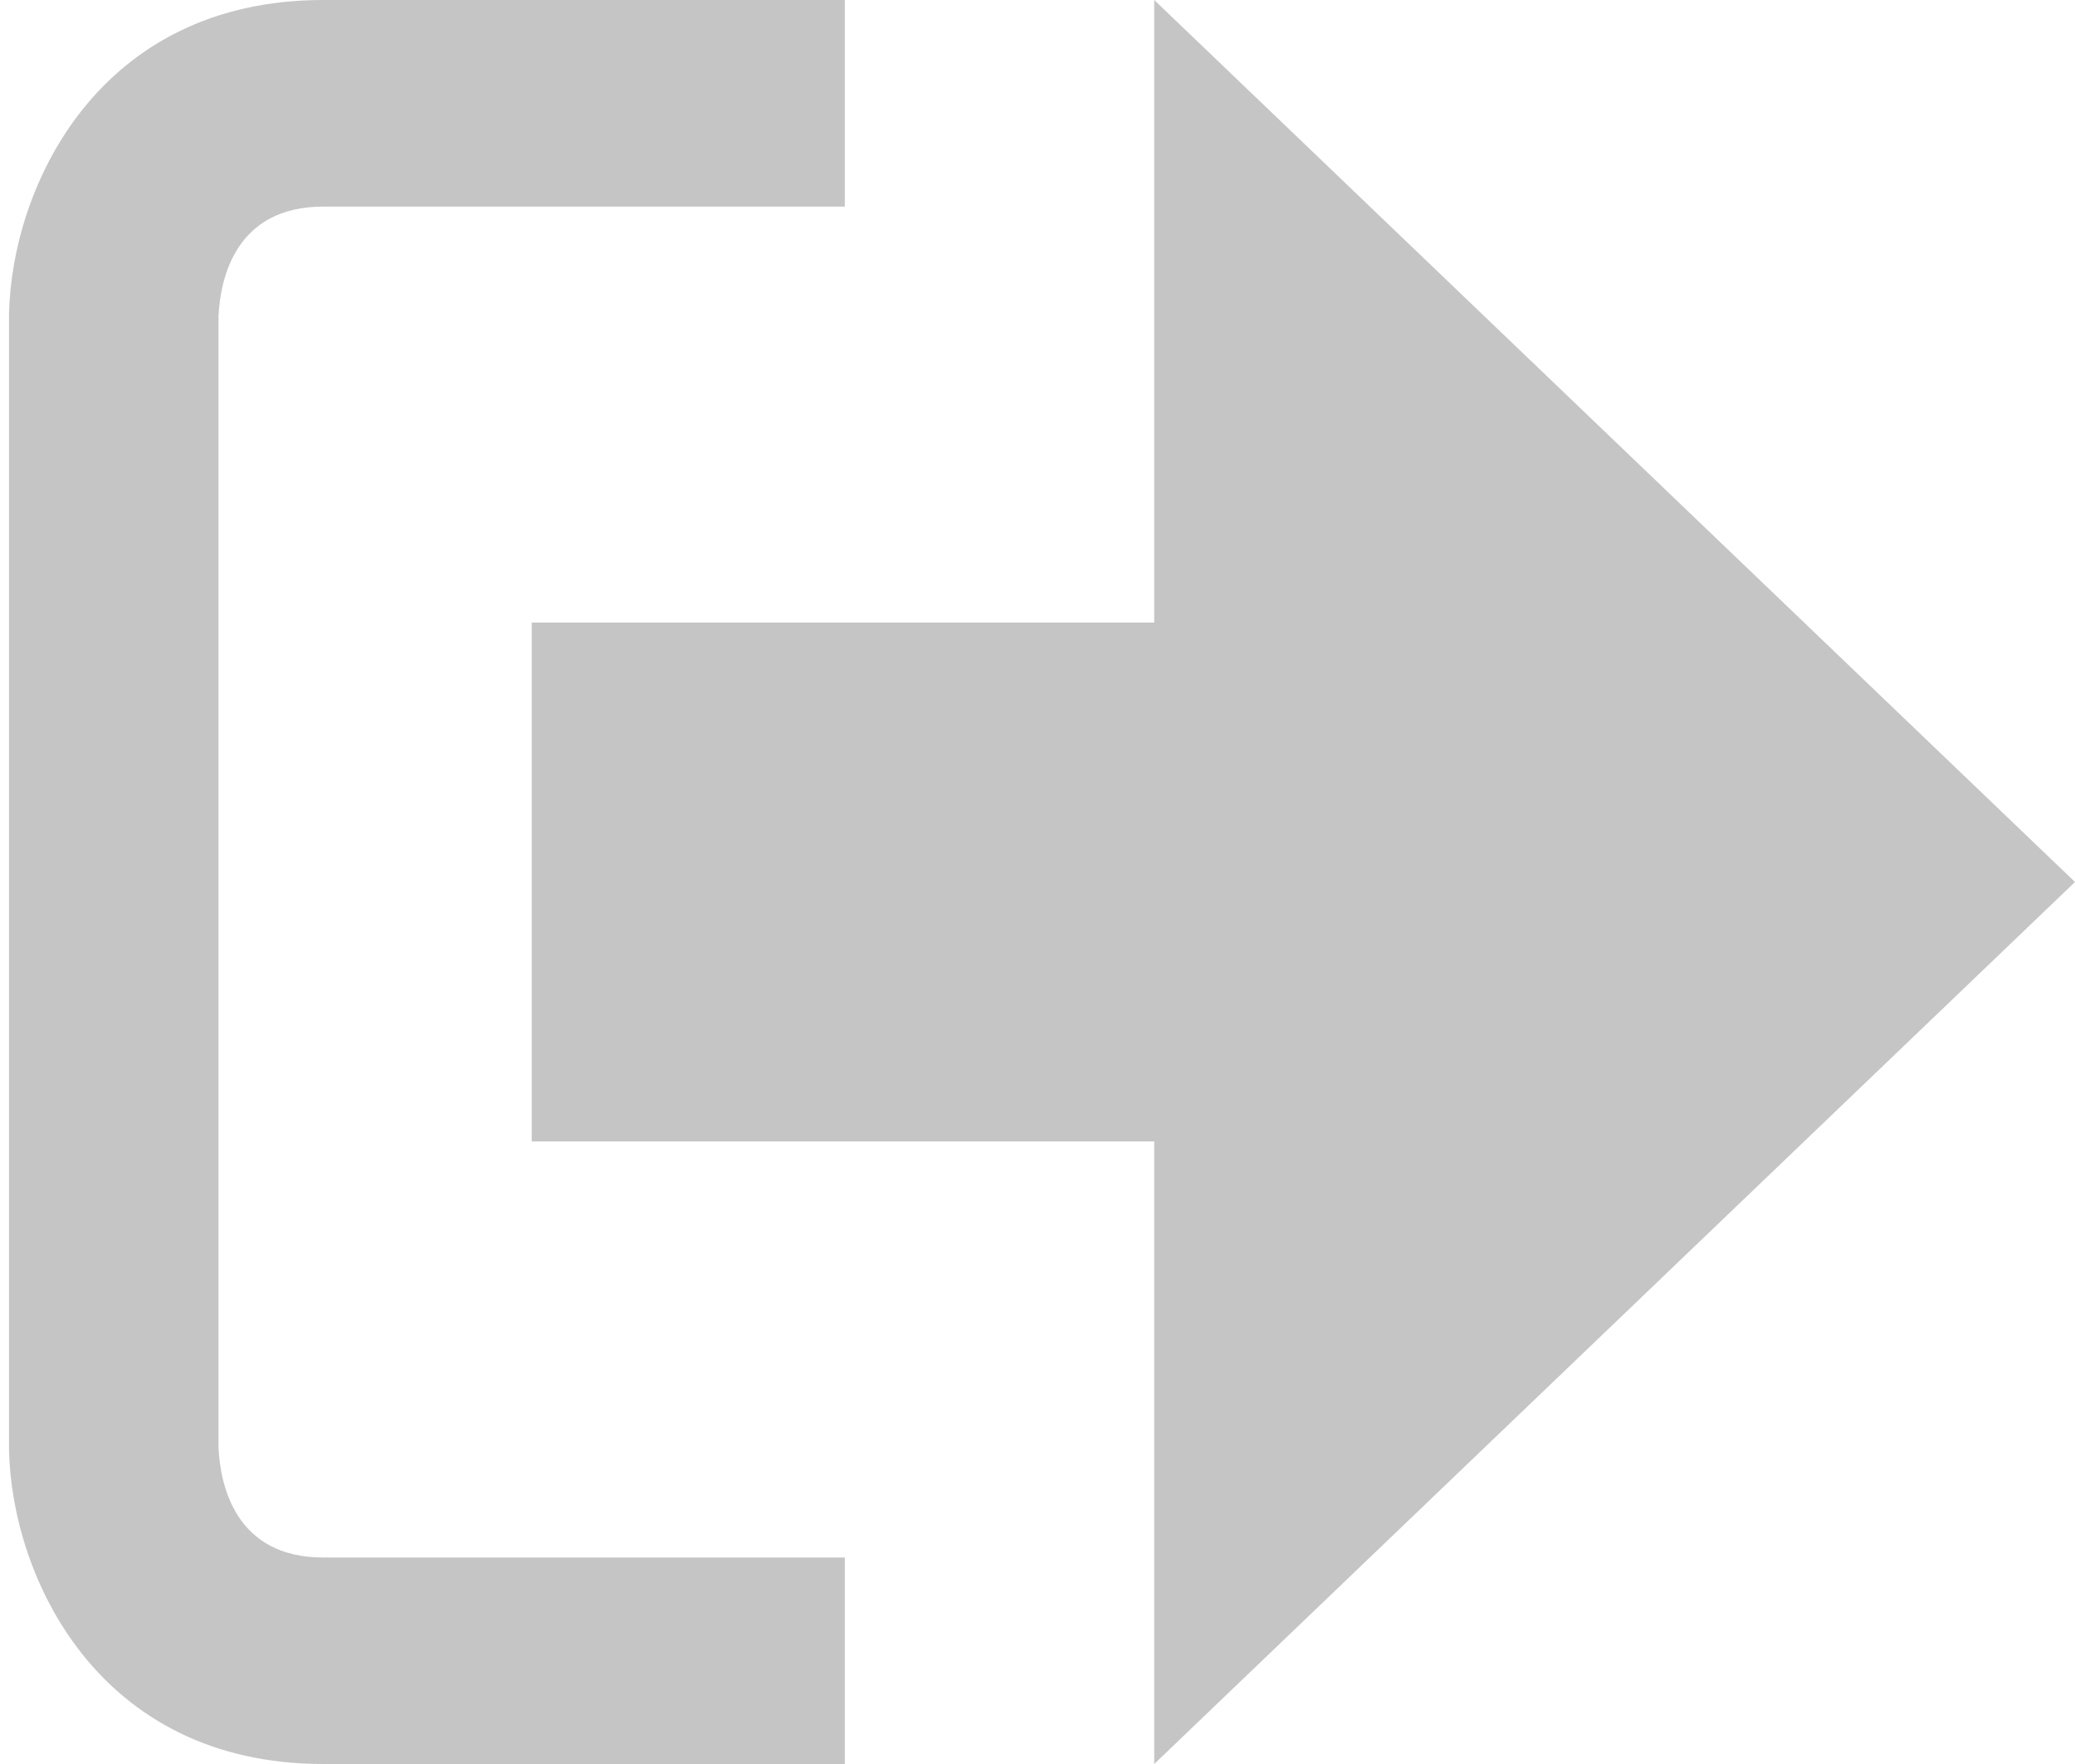
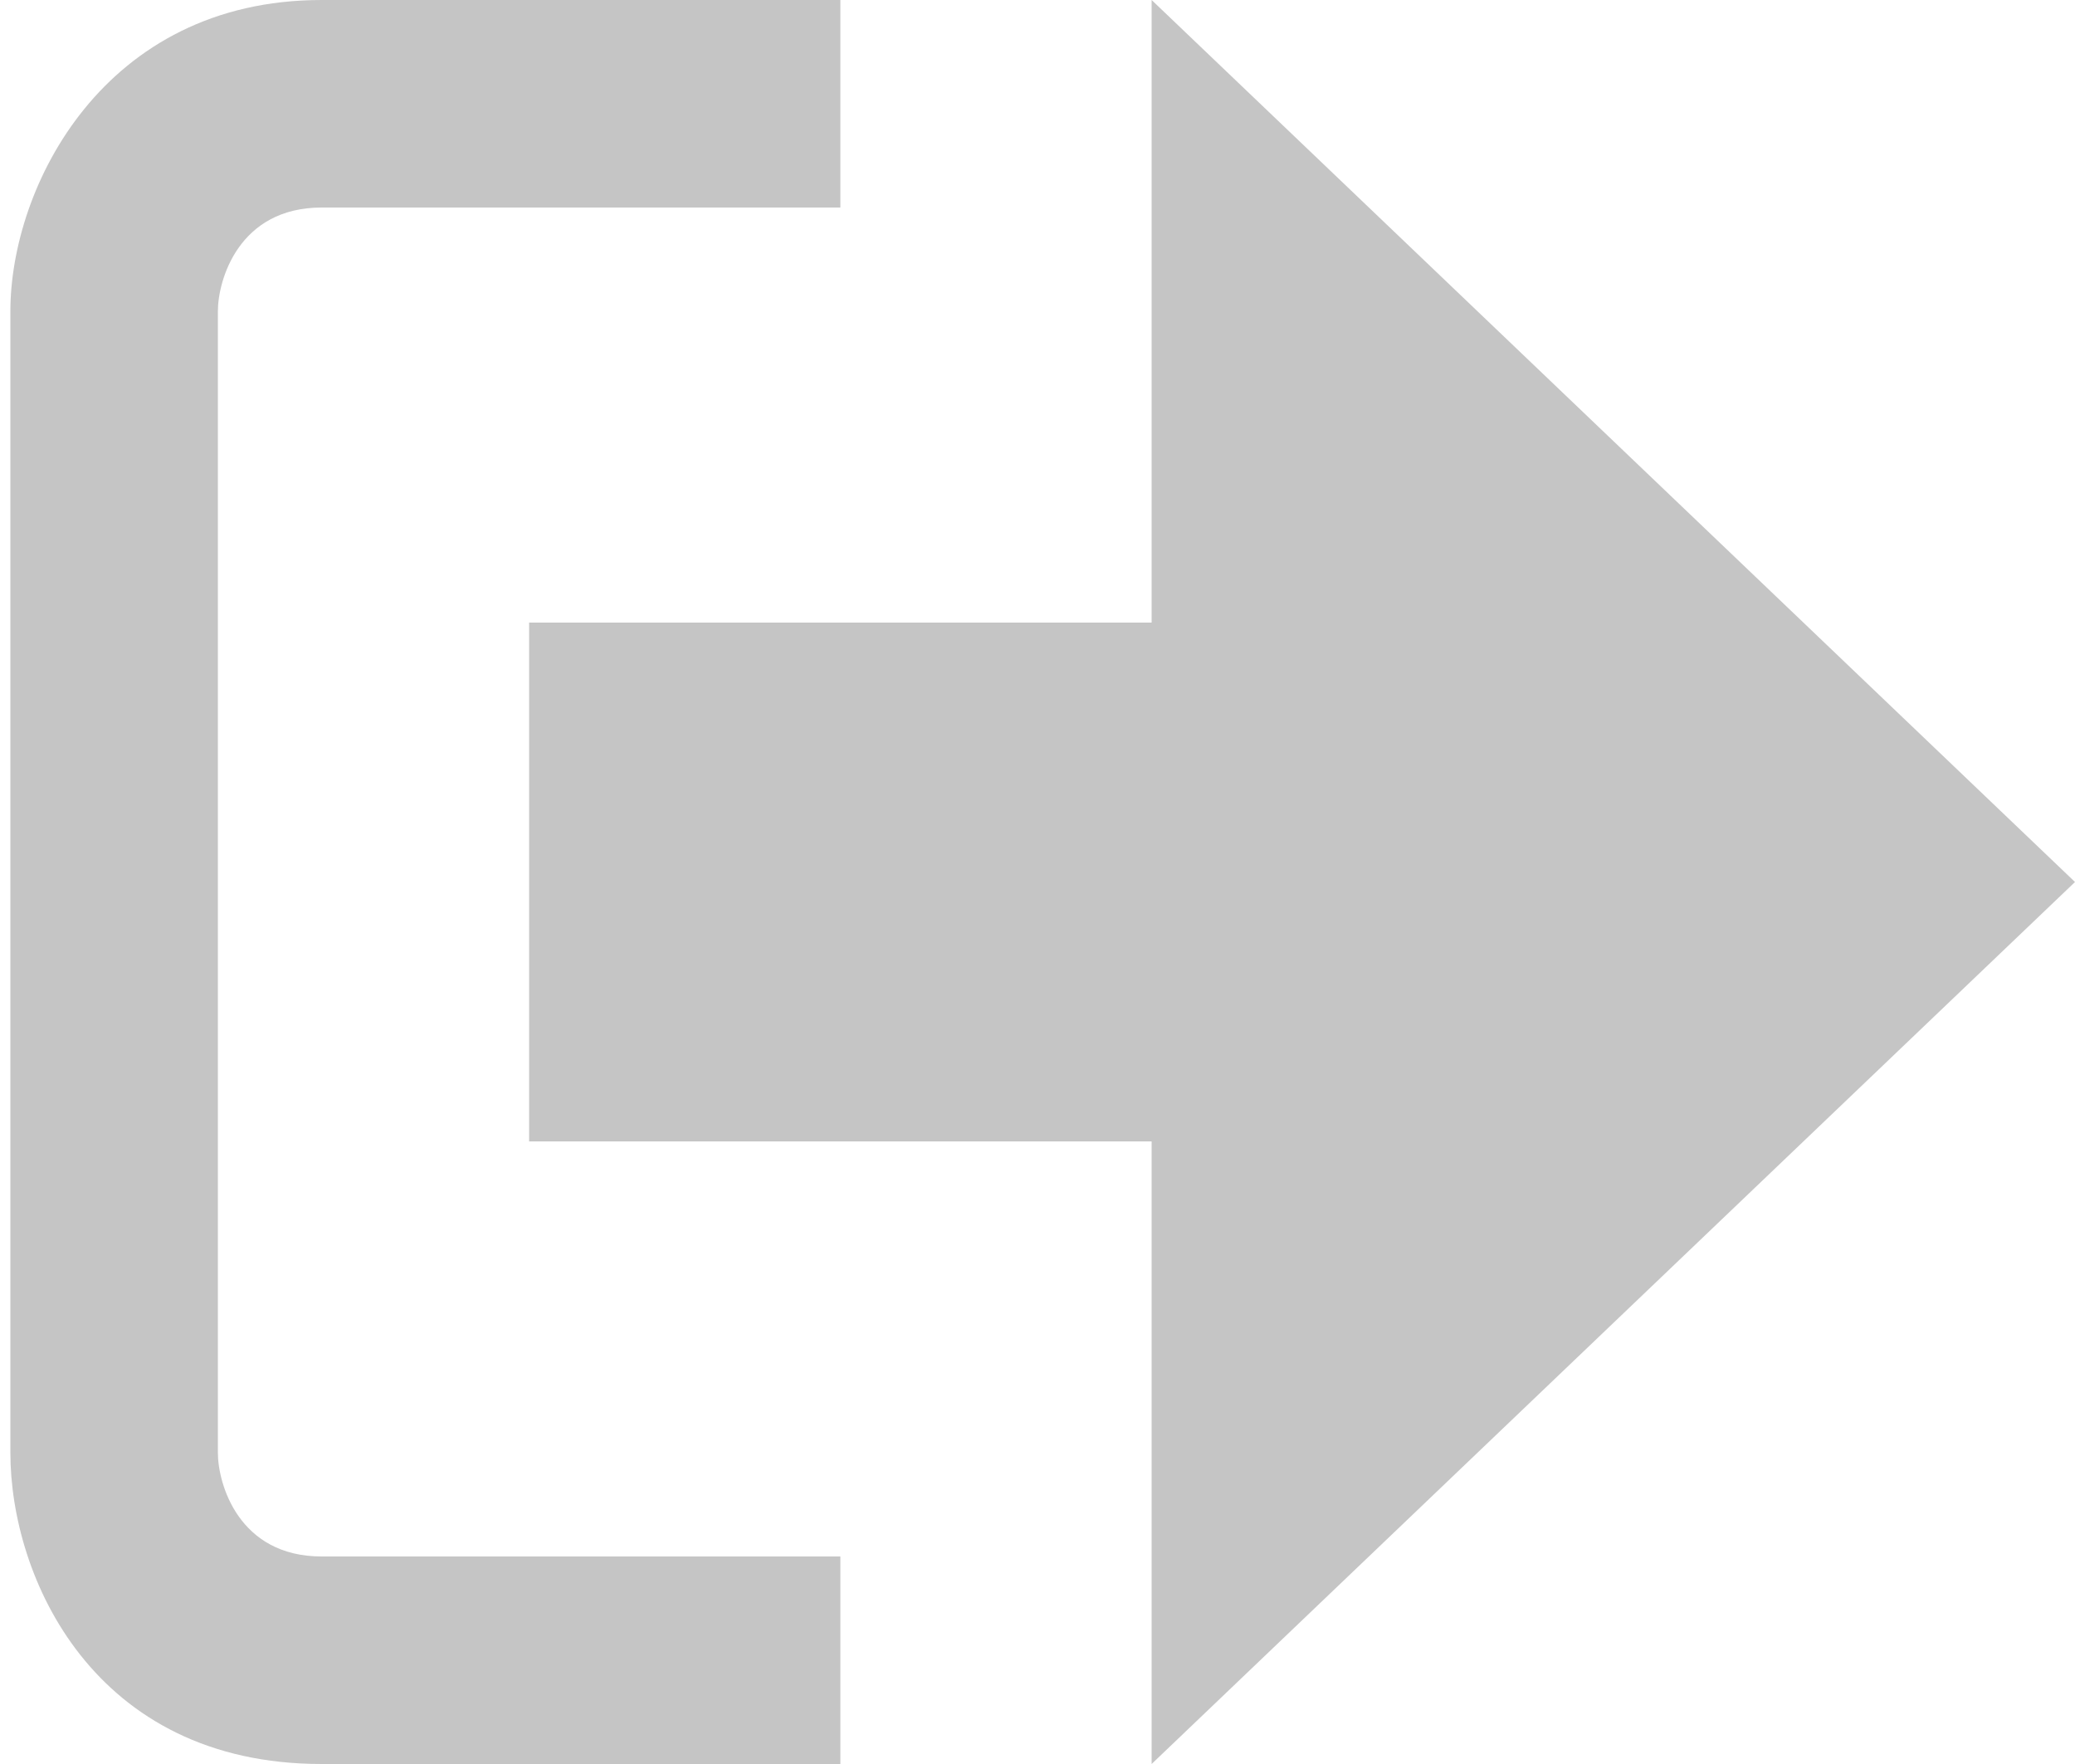
- <svg xmlns="http://www.w3.org/2000/svg" width="20" height="17" viewBox="0 0 20 17" fill="none">
-   <path d="M20 8.5L11.125 0V6H5.125V11H11.125V17L20 8.5Z" fill="#C5C5C5" />
-   <path d="M2.106 13.952V3.048C2.124 2.672 2.277 1.991 3.116 1.991H8.143V0H3.116C0.938 0 0.112 1.81 0.087 3.027V13.973C0.112 15.189 0.938 17 3.116 17H8.143V15.01H3.116C2.277 15.01 2.124 14.327 2.106 13.952Z" fill="#C5C5C5" />
+ <svg xmlns="http://www.w3.org/2000/svg" width="20" height="17" fill="none">
+   <path d="M20 8.5L11.1 0v6h-6v5h6v6L20 8.5z" fill="#C5C5C5" />
+   <path d="M2.1 14V3c0-.3.2-1 1-1h5V0h-5C1 0 .1 1.8.1 3v11c0 1.2.8 3 3 3h5v-2h-5c-.8 0-1-.7-1-1z" fill="#C5C5C5" />
</svg>
